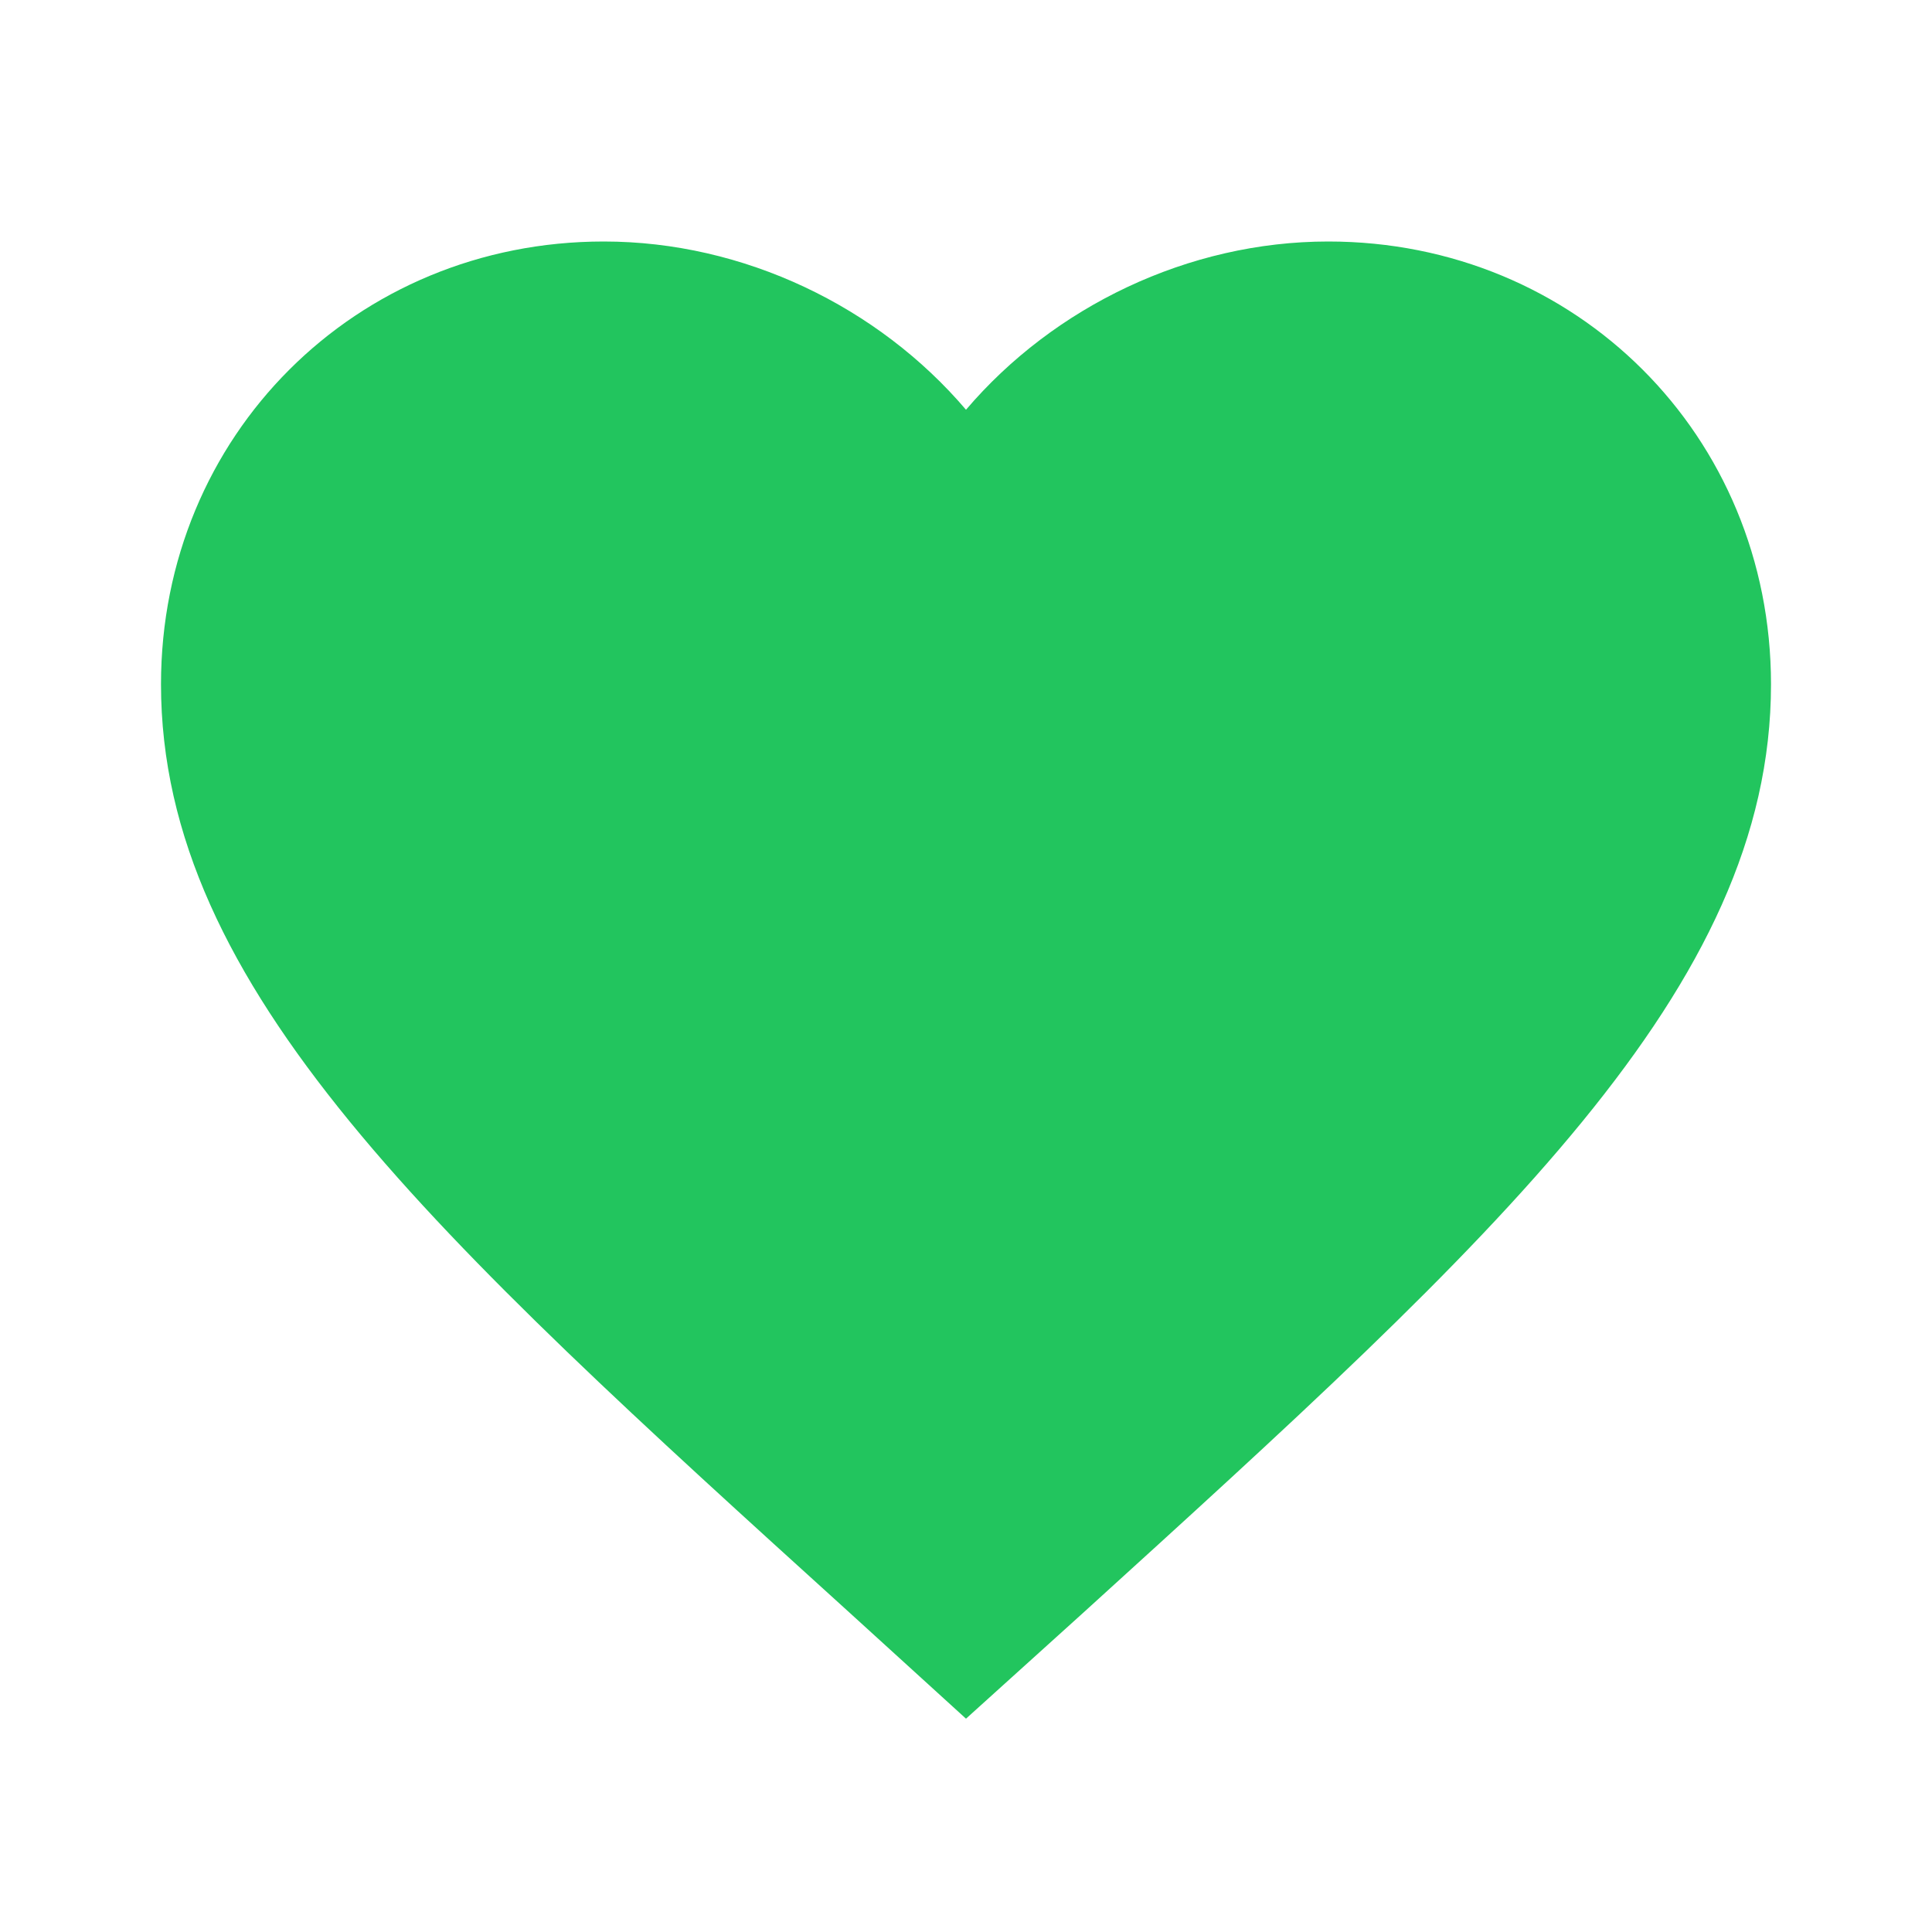
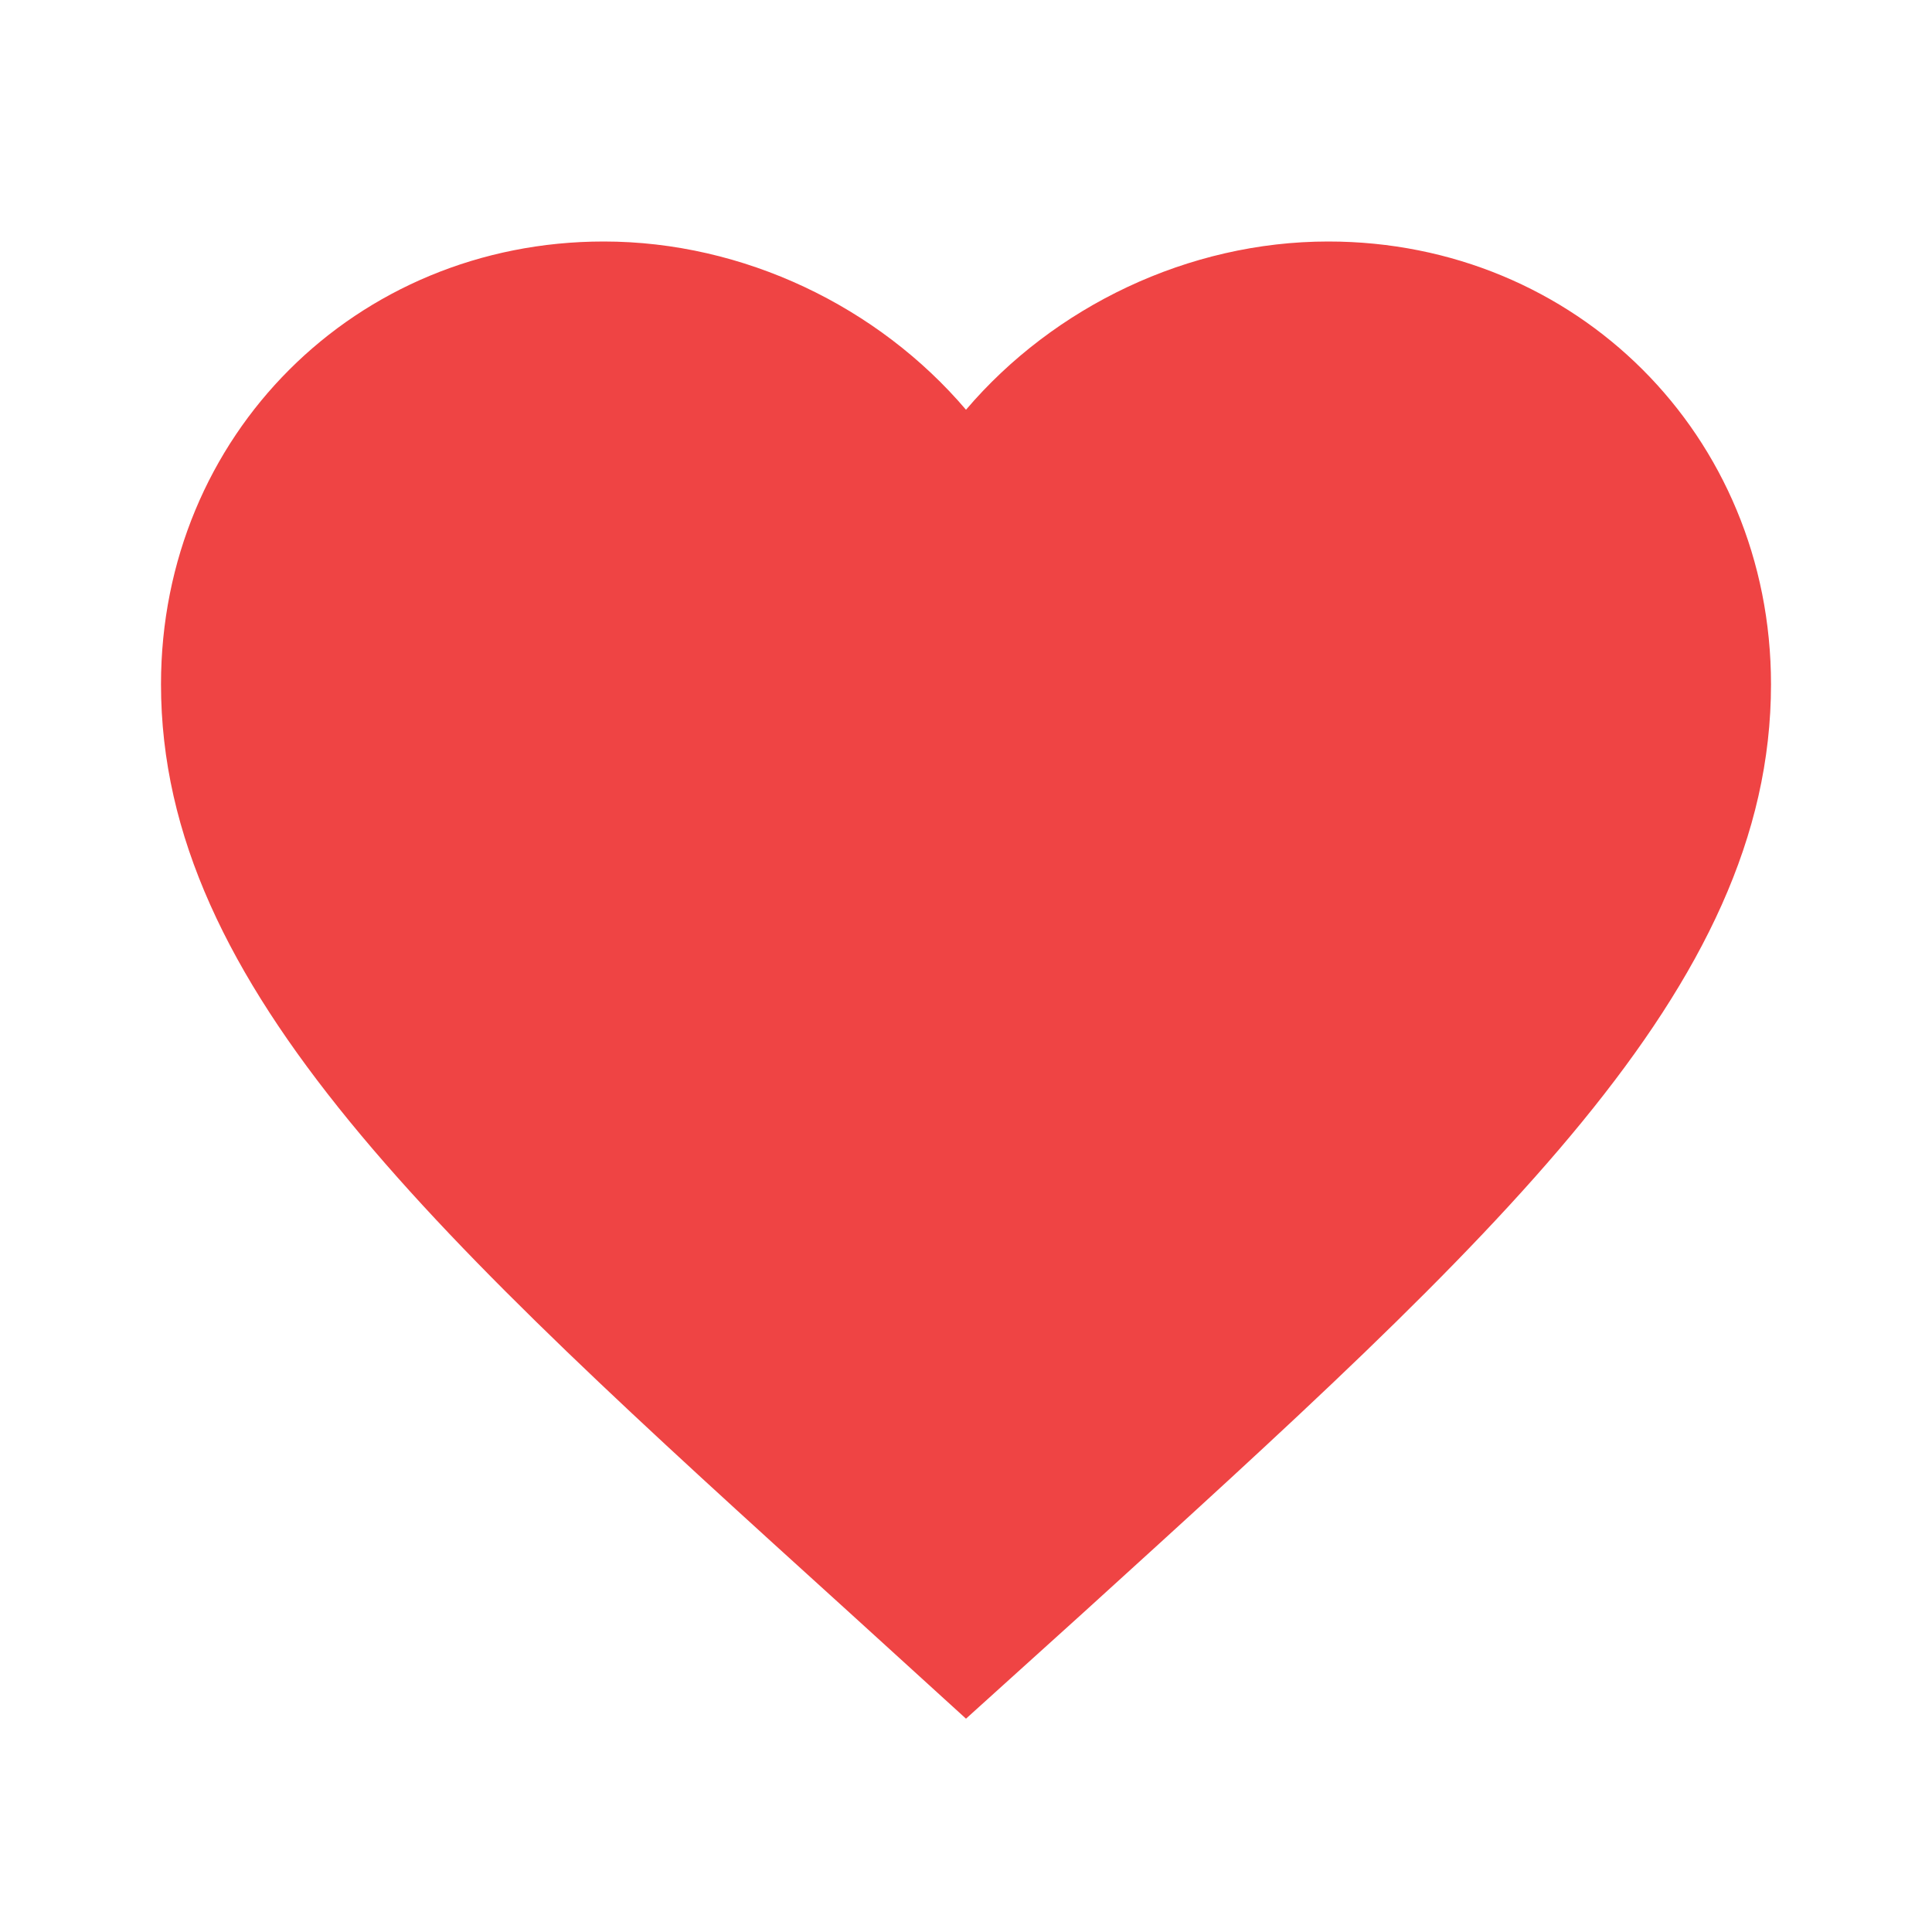
- <svg xmlns="http://www.w3.org/2000/svg" fill="#22c55e" viewBox="0 0 24 24">
+ <svg xmlns="http://www.w3.org/2000/svg" fill="#ef4444" viewBox="0 0 24 24">
  <path d="M12 21.35l-1.45-1.32C5.4 15.36 2 12.28 2 8.5 2 5.41 4.42 3 7.5 3c1.74 0 3.41.81 4.5 2.09C13.09 3.81 14.76 3 16.5 3 19.58 3 22 5.41 22 8.5c0 3.78-3.4 6.86-8.55 11.54L12 21.35z" />
</svg>
